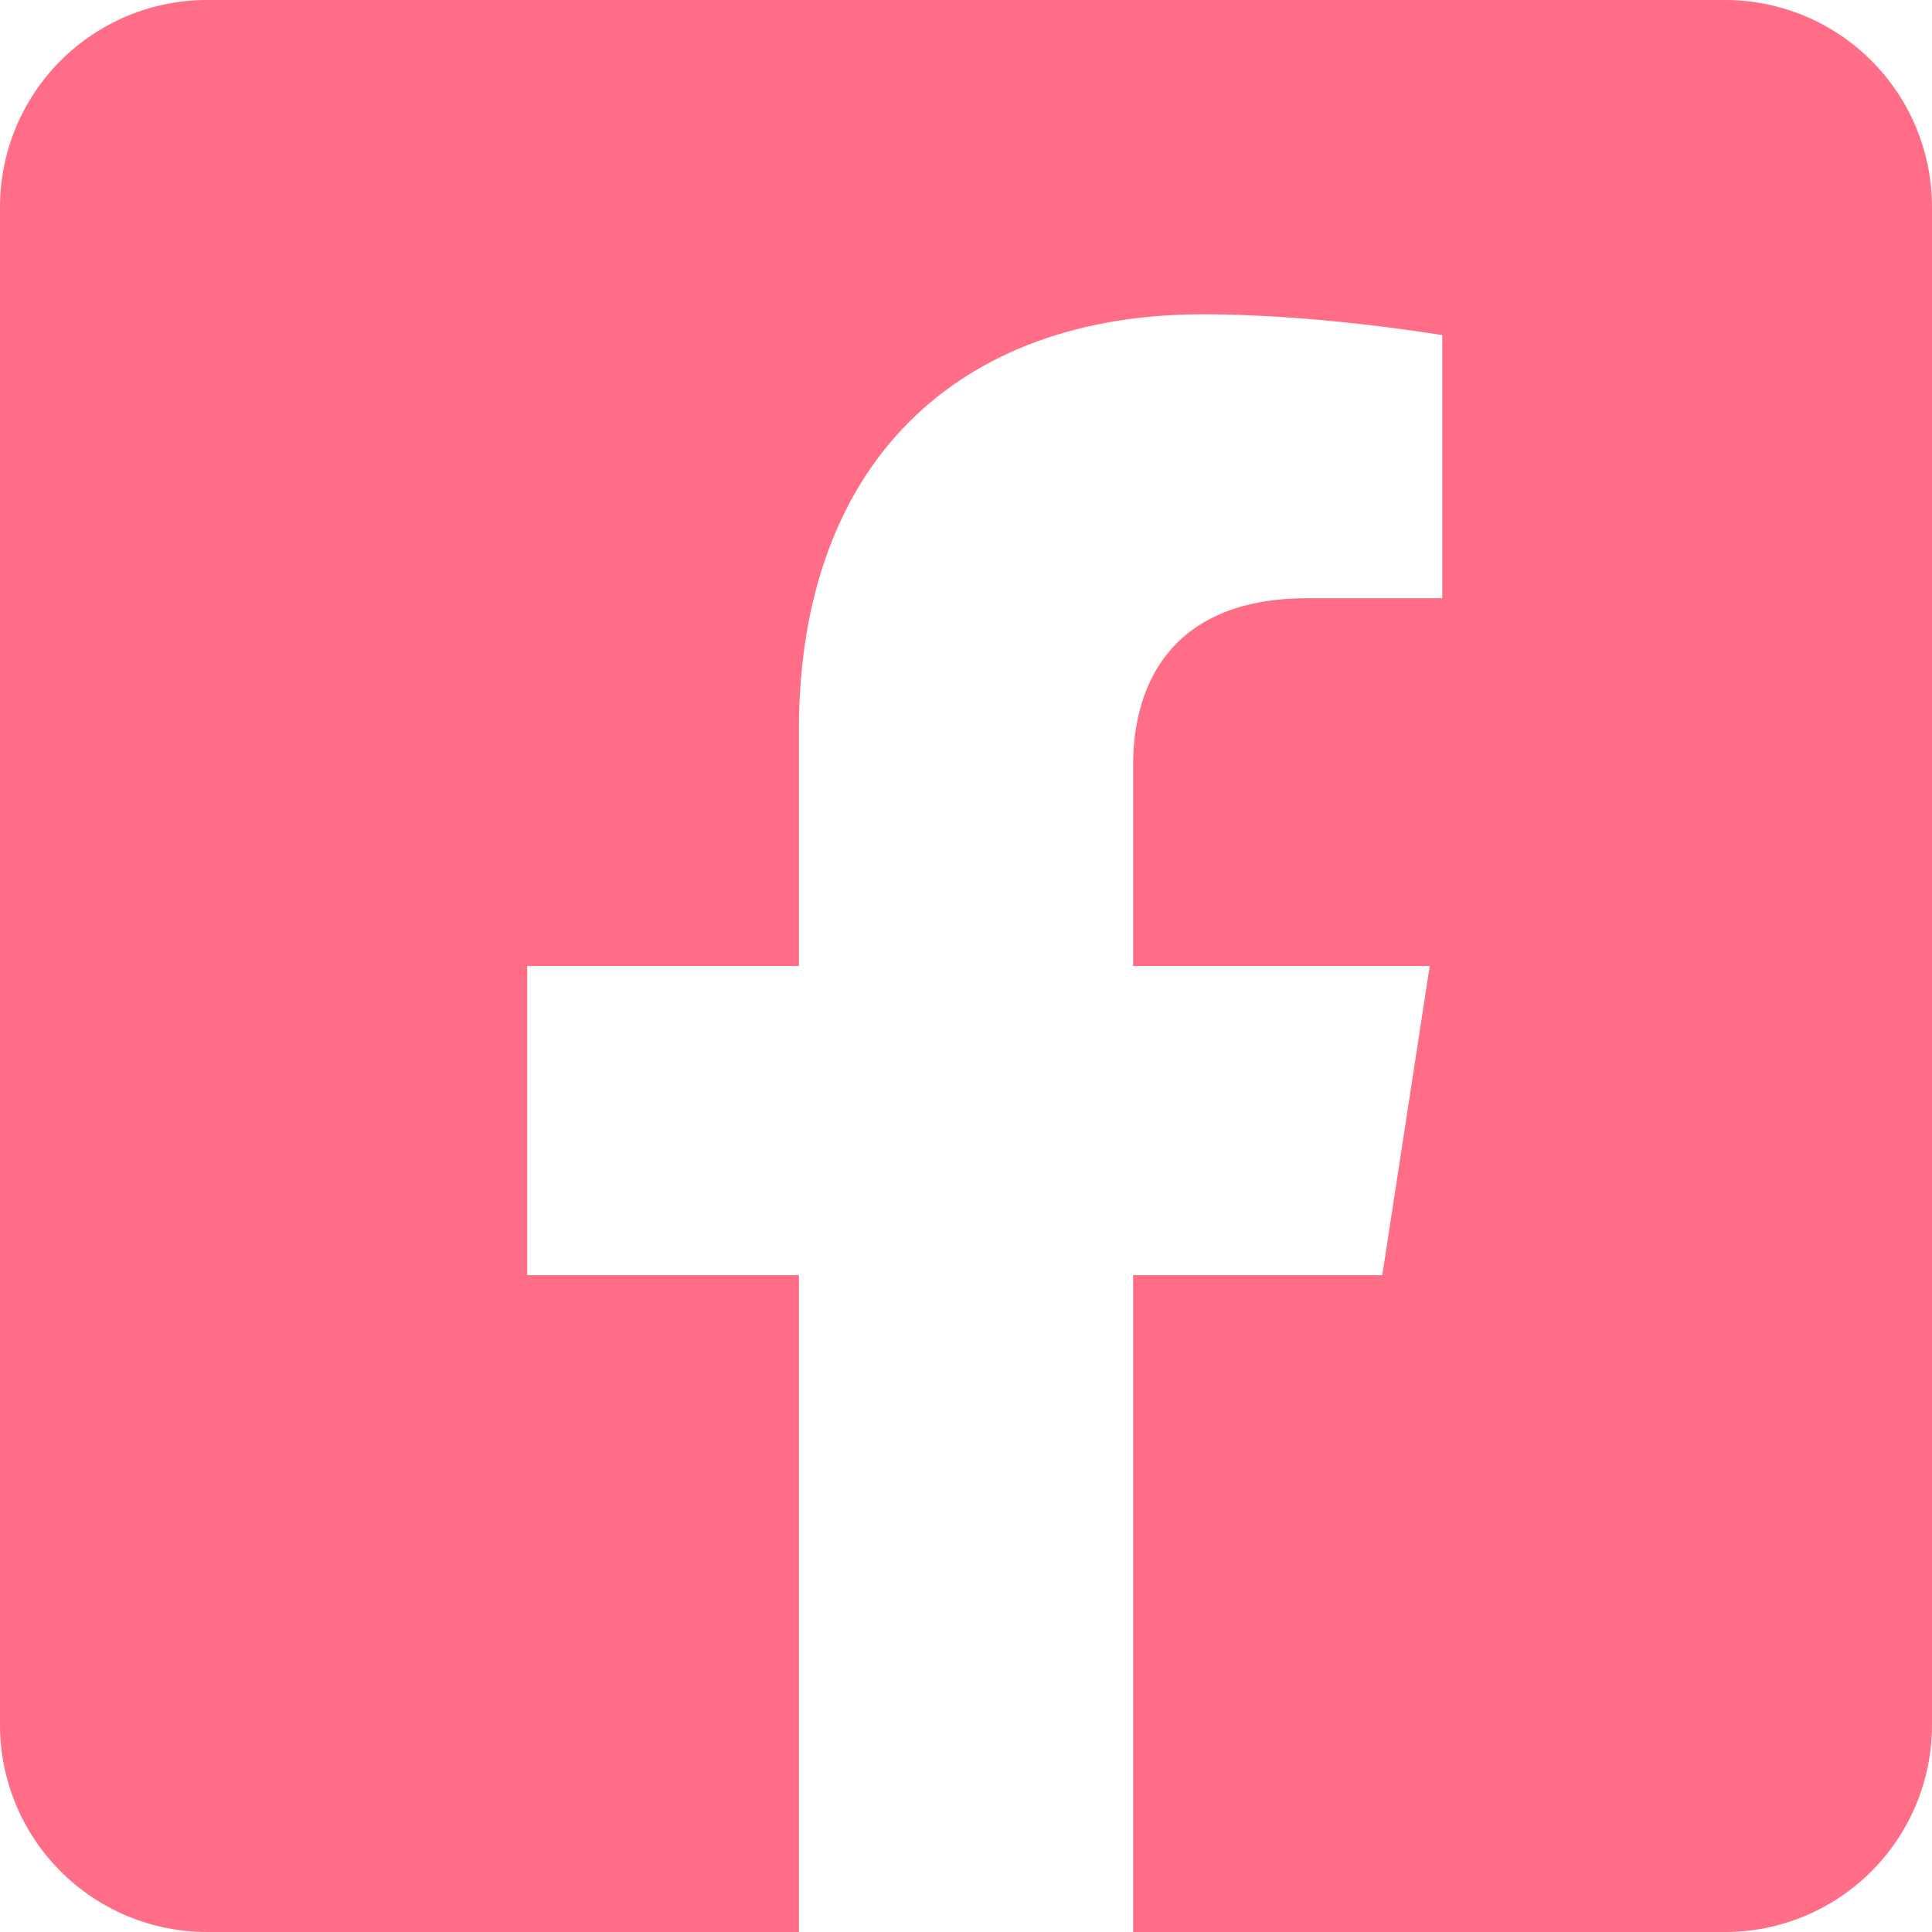
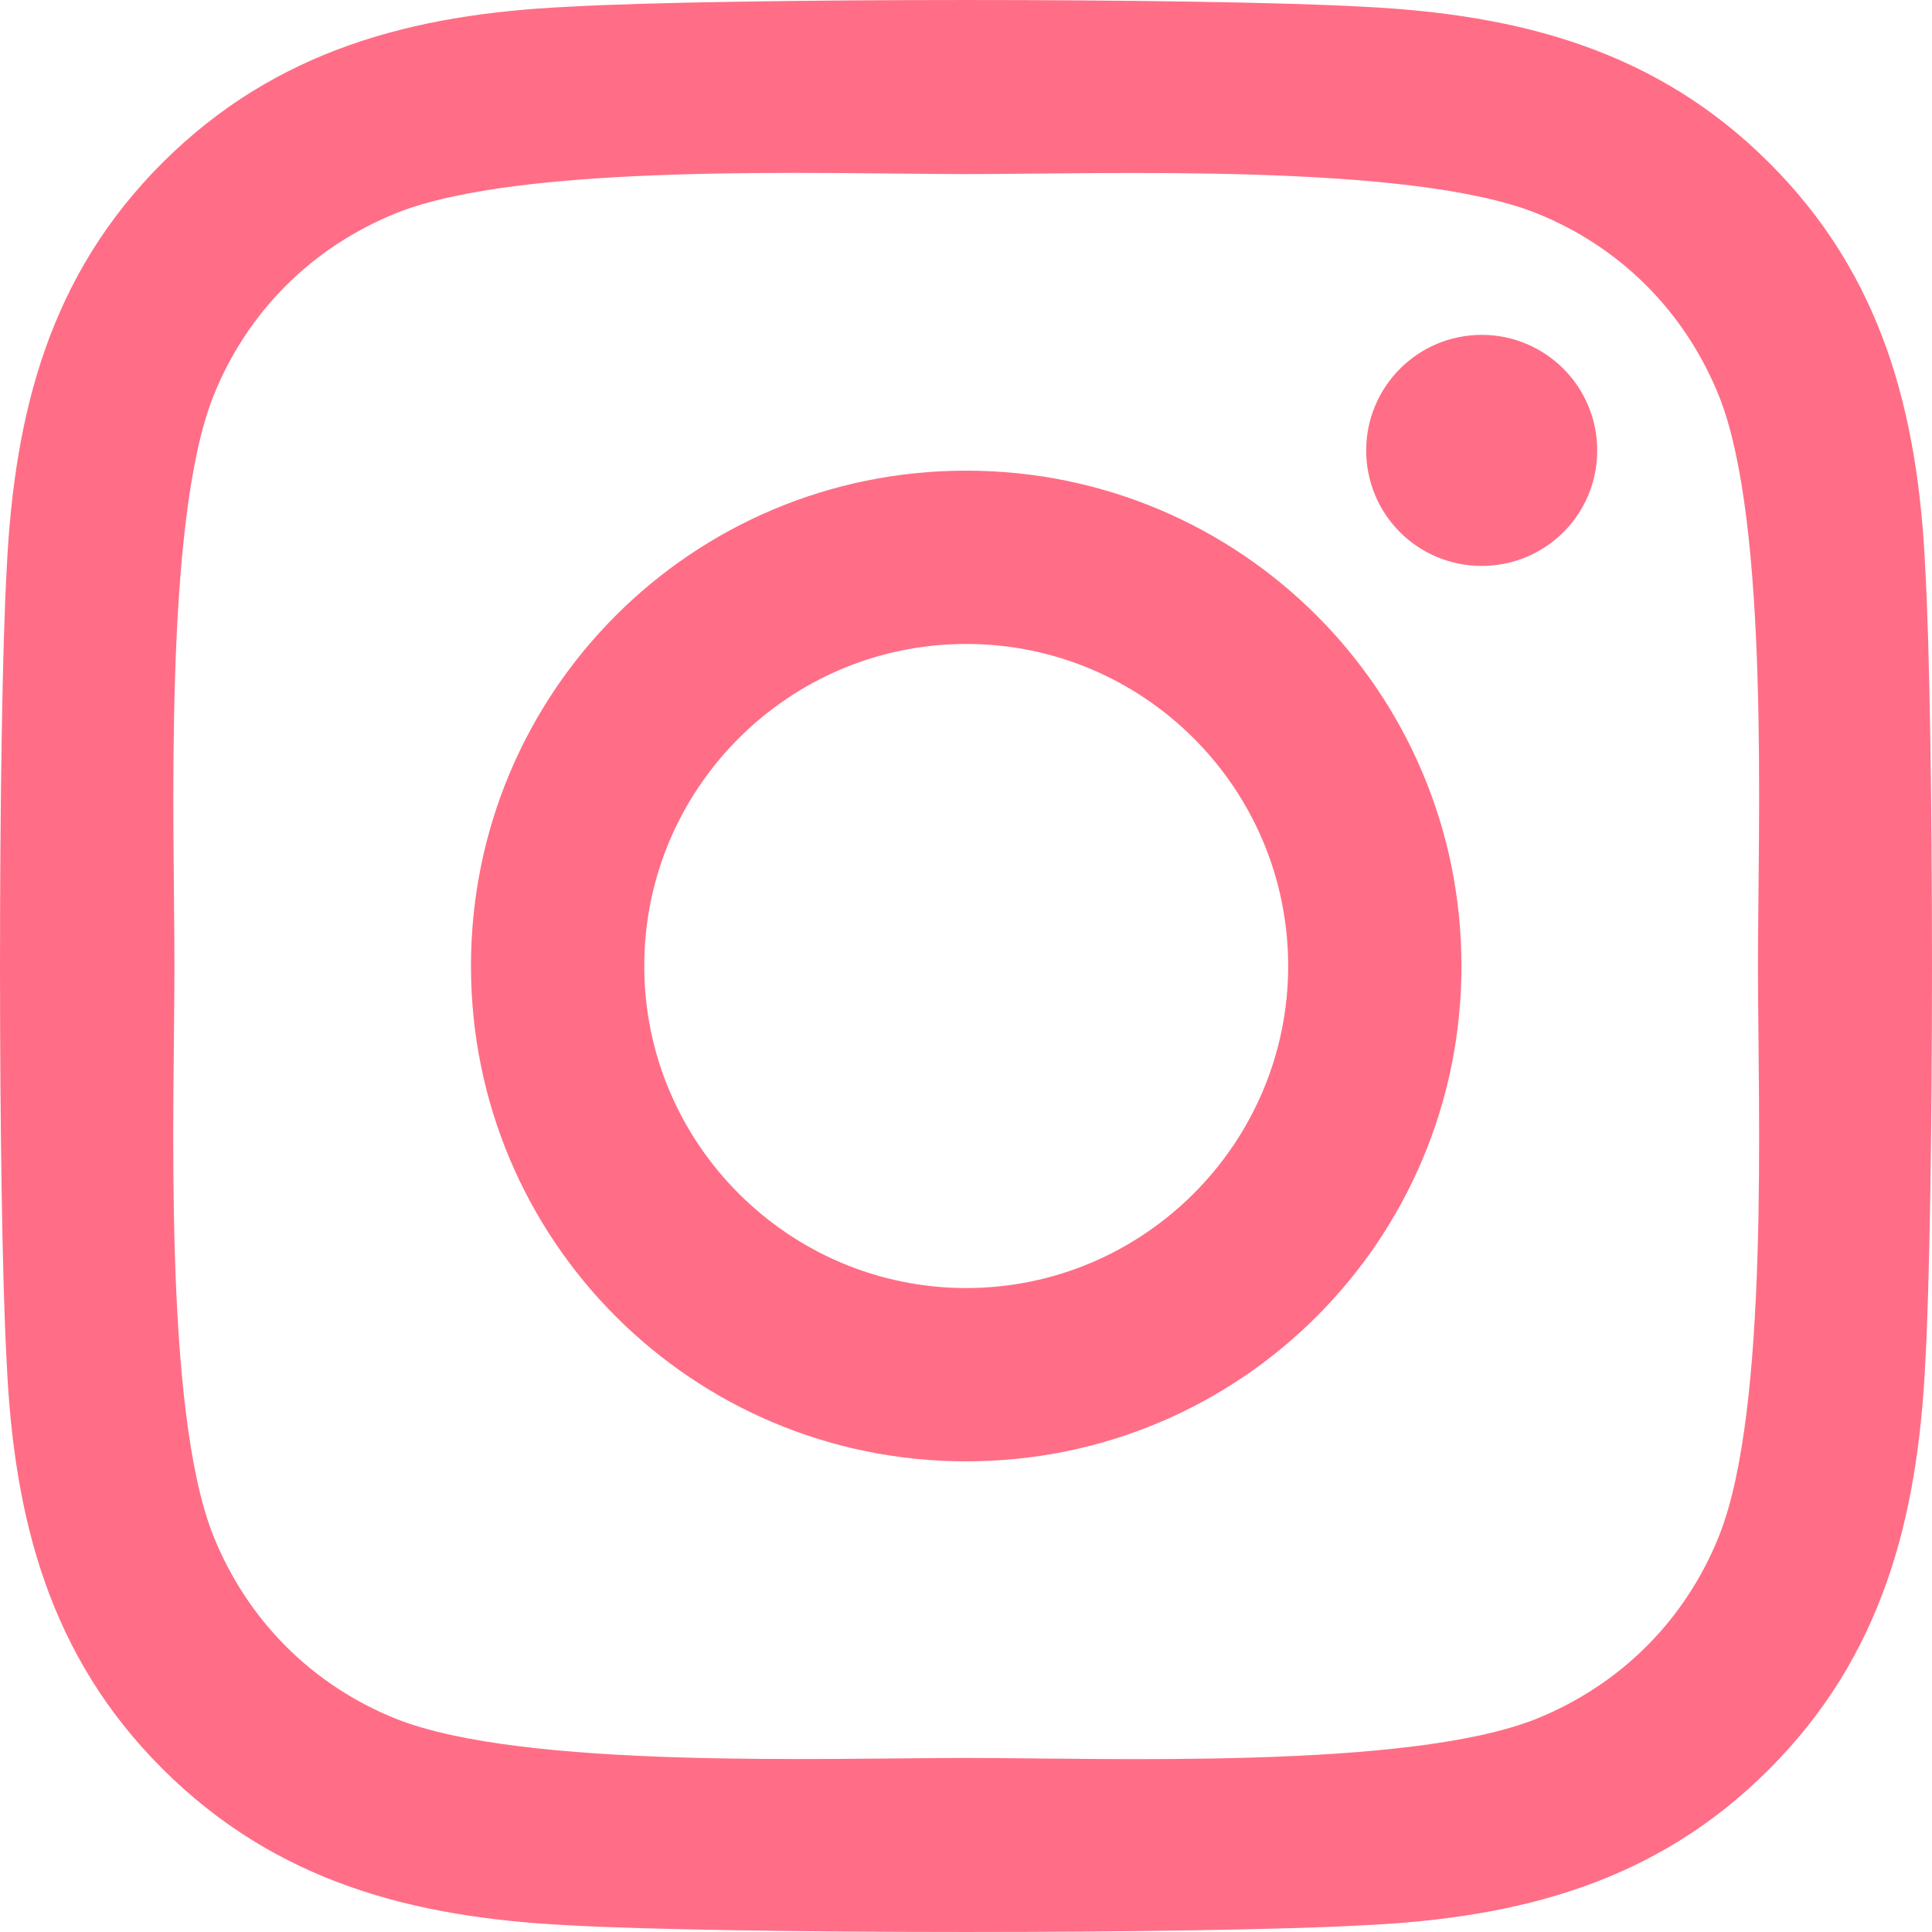
<svg xmlns="http://www.w3.org/2000/svg" width="49" height="49" viewBox="0 0 49 49" fill="none">
-   <path d="M43.75 0H5.25C3.858 0 2.522 0.553 1.538 1.538C0.553 2.522 0 3.858 0 5.25L0 43.75C0 45.142 0.553 46.478 1.538 47.462C2.522 48.447 3.858 49 5.25 49H20.262V32.341H13.371V24.5H20.262V18.524C20.262 11.726 24.309 7.971 30.507 7.971C33.475 7.971 36.579 8.501 36.579 8.501V15.172H33.159C29.789 15.172 28.738 17.264 28.738 19.409V24.5H36.261L35.058 32.341H28.738V49H43.75C45.142 49 46.478 48.447 47.462 47.462C48.447 46.478 49 45.142 49 43.75V5.25C49 3.858 48.447 2.522 47.462 1.538C46.478 0.553 45.142 0 43.75 0Z" fill="#FF6E86" />
+   <path d="M24.506 11.937C17.553 11.937 11.945 17.546 11.945 24.5C11.945 31.454 17.553 37.063 24.506 37.063C31.458 37.063 37.066 31.454 37.066 24.5C37.066 17.546 31.458 11.937 24.506 11.937ZM24.506 32.668C20.013 32.668 16.34 29.005 16.34 24.5C16.34 19.995 20.002 16.332 24.506 16.332C29.009 16.332 32.671 19.995 32.671 24.5C32.671 29.005 28.998 32.668 24.506 32.668ZM40.509 11.423C40.509 13.052 39.197 14.353 37.579 14.353C35.951 14.353 34.65 13.041 34.65 11.423C34.65 9.805 35.962 8.493 37.579 8.493C39.197 8.493 40.509 9.805 40.509 11.423ZM48.828 14.397C48.642 10.472 47.746 6.995 44.871 4.13C42.007 1.266 38.531 0.369 34.606 0.172C30.561 -0.057 18.439 -0.057 14.394 0.172C10.48 0.358 7.004 1.255 4.129 4.119C1.254 6.984 0.369 10.461 0.172 14.386C-0.057 18.432 -0.057 30.557 0.172 34.603C0.358 38.528 1.254 42.005 4.129 44.87C7.004 47.734 10.47 48.631 14.394 48.828C18.439 49.057 30.561 49.057 34.606 48.828C38.531 48.642 42.007 47.745 44.871 44.87C47.735 42.005 48.631 38.528 48.828 34.603C49.057 30.557 49.057 18.443 48.828 14.397ZM43.603 38.944C42.75 41.087 41.099 42.738 38.946 43.601C35.721 44.881 28.069 44.586 24.506 44.586C20.942 44.586 13.279 44.87 10.065 43.601C7.923 42.749 6.272 41.098 5.408 38.944C4.129 35.718 4.424 28.064 4.424 24.5C4.424 20.936 4.14 13.271 5.408 10.056C6.261 7.913 7.912 6.262 10.065 5.399C13.29 4.119 20.942 4.415 24.506 4.415C28.069 4.415 35.732 4.13 38.946 5.399C41.088 6.251 42.739 7.902 43.603 10.056C44.882 13.282 44.586 20.936 44.586 24.5C44.586 28.064 44.882 35.729 43.603 38.944Z" fill="#FF6E86" />
</svg>
